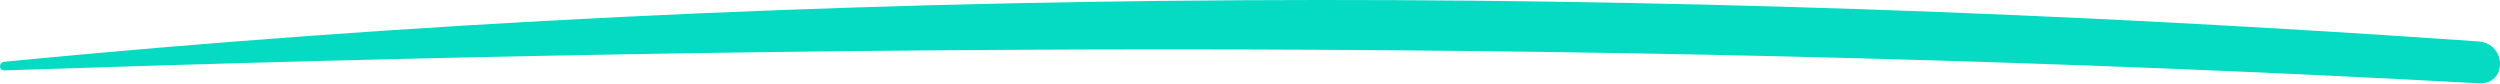
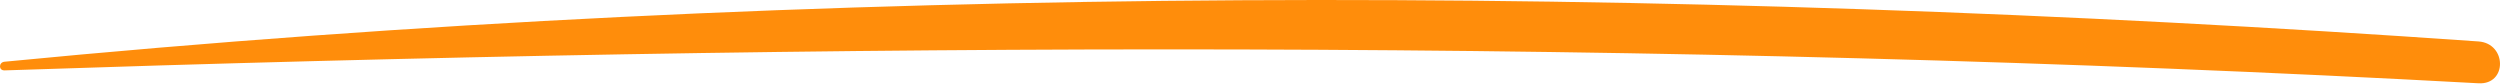
<svg xmlns="http://www.w3.org/2000/svg" width="90" height="3" viewBox="0 0 90 3" fill="none">
-   <path d="M0.163 2.534C29.915 1.532 59.495 1.373 89.226 2.998C90.265 3.058 90.251 1.565 89.226 1.492C59.688 -0.578 29.637 -0.637 0.163 2.222C-0.051 2.242 -0.058 2.54 0.163 2.534Z" fill="#05DAC3" />
+   <path d="M0.163 2.534C29.915 1.532 59.495 1.373 89.226 2.998C90.265 3.058 90.251 1.565 89.226 1.492C59.688 -0.578 29.637 -0.637 0.163 2.222C-0.051 2.242 -0.058 2.54 0.163 2.534Z" fill="#ff8d0b" />
</svg>
